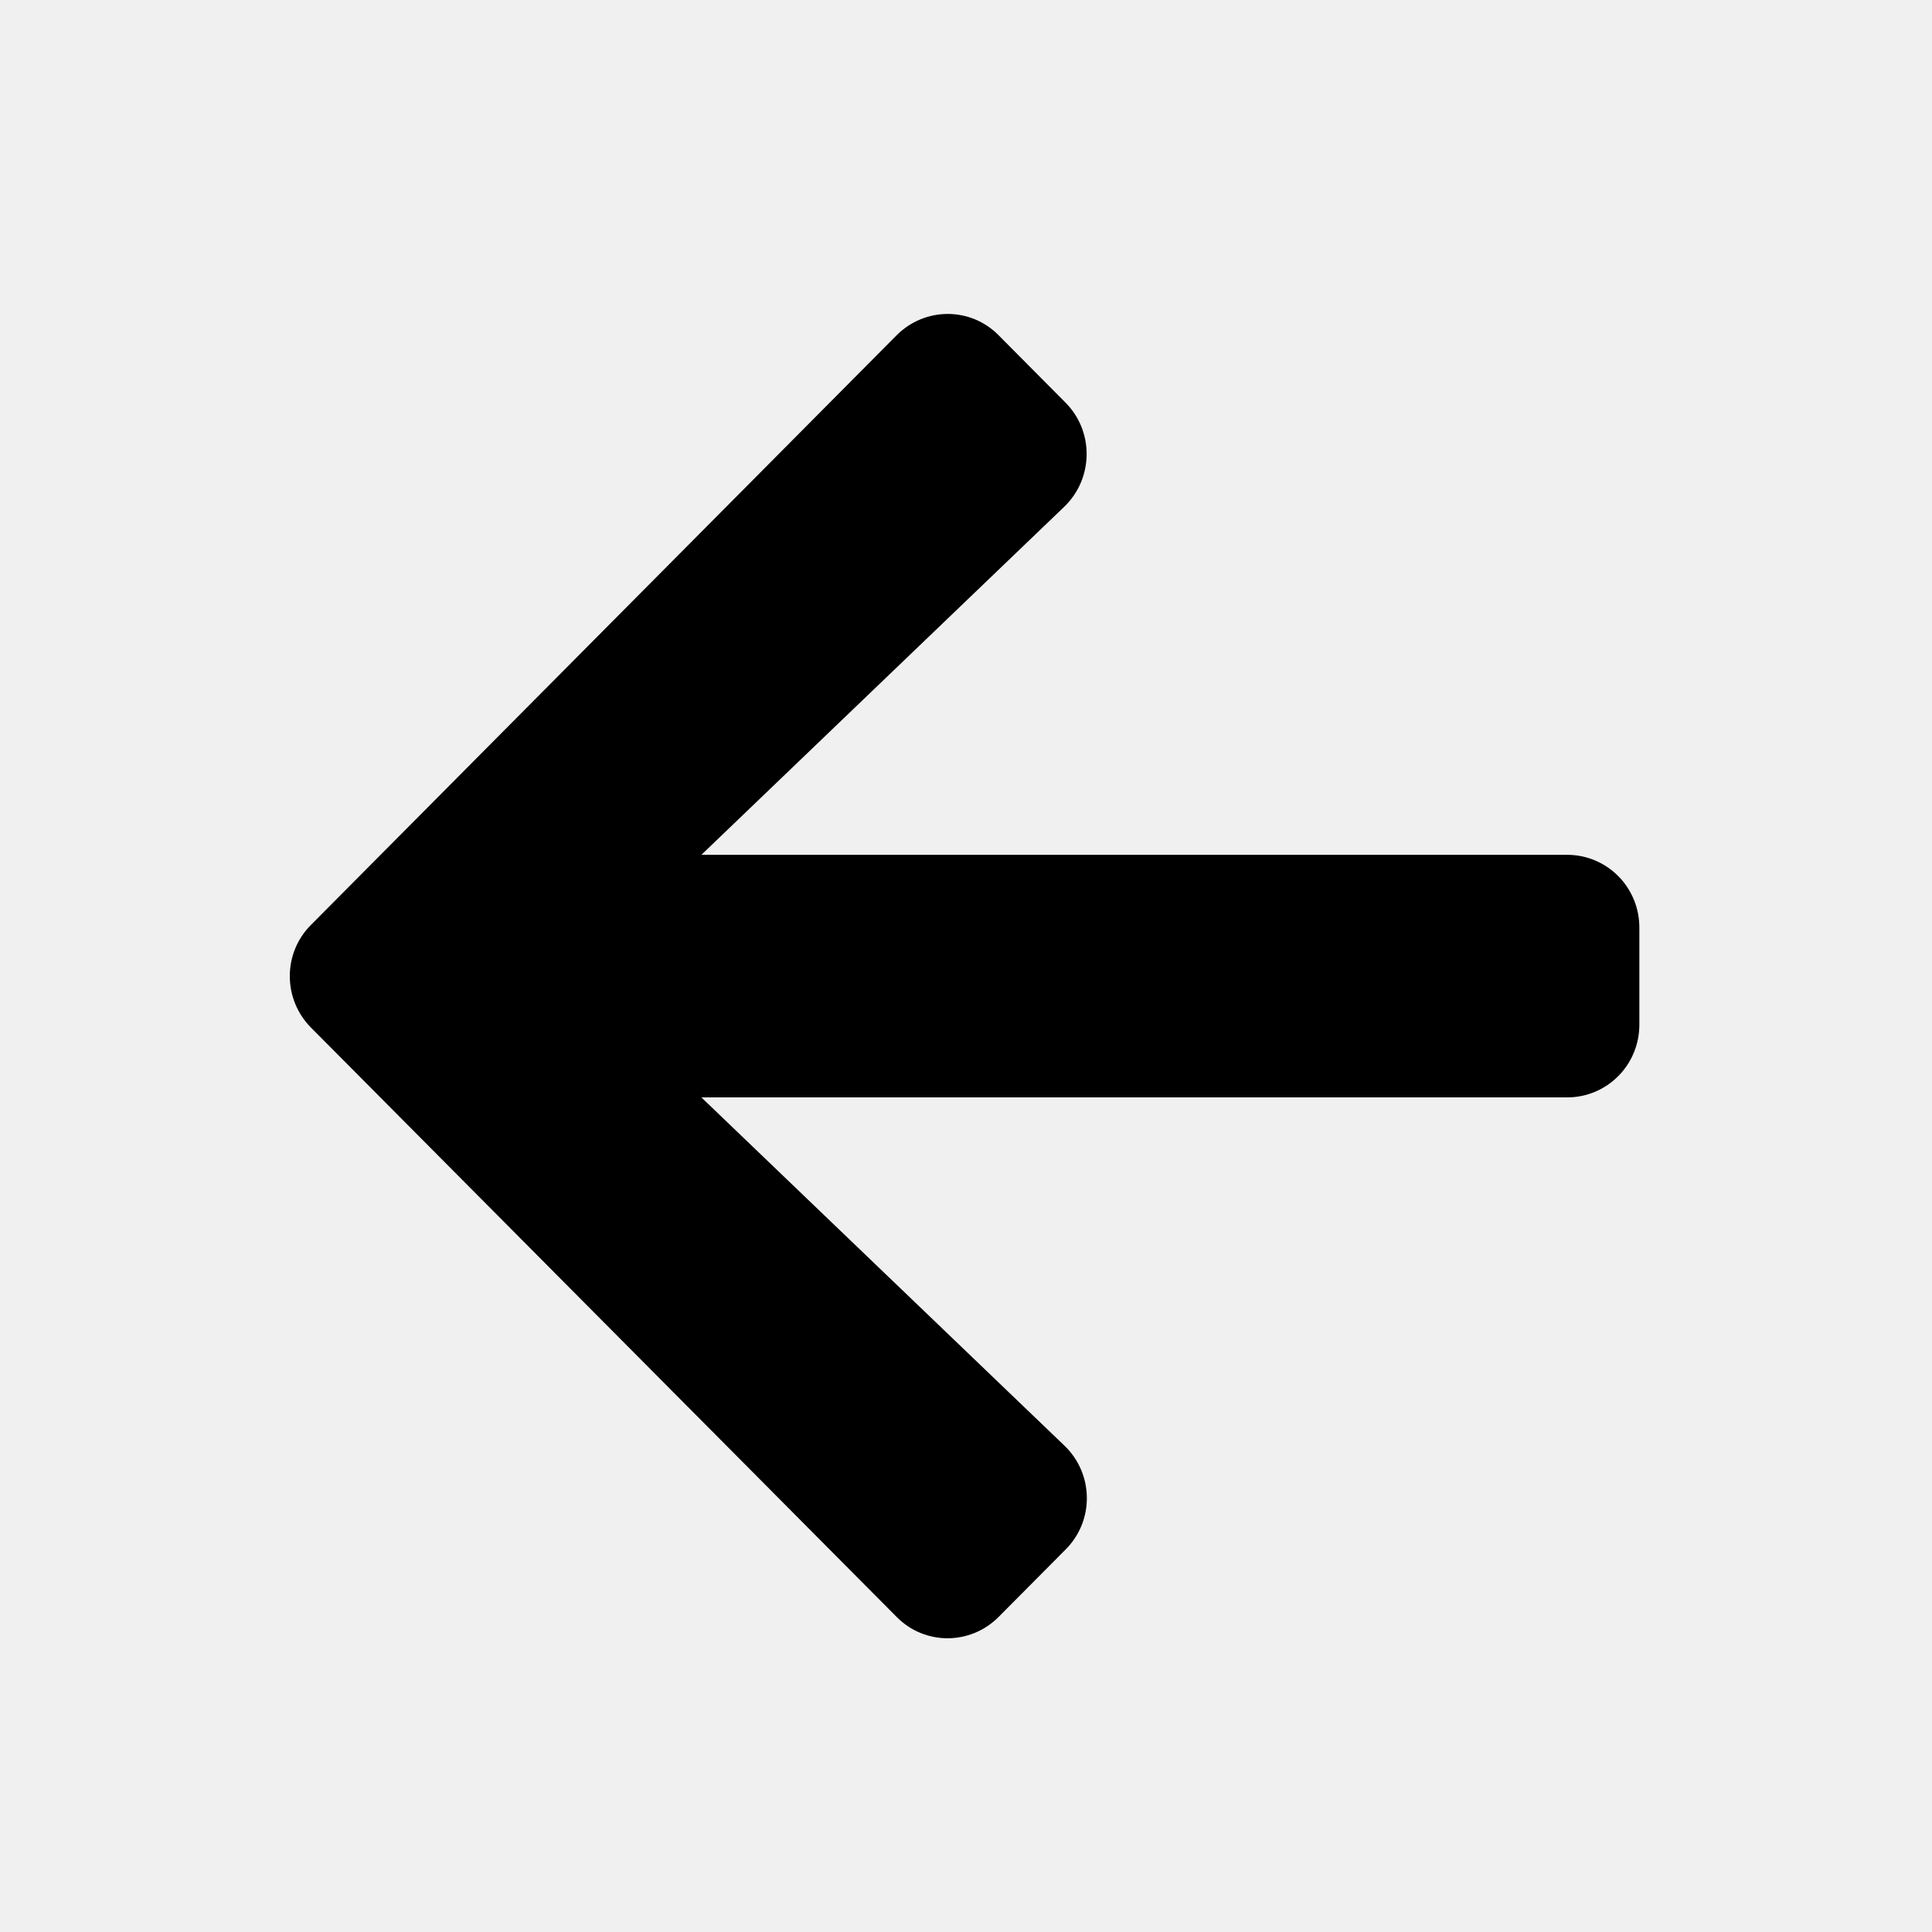
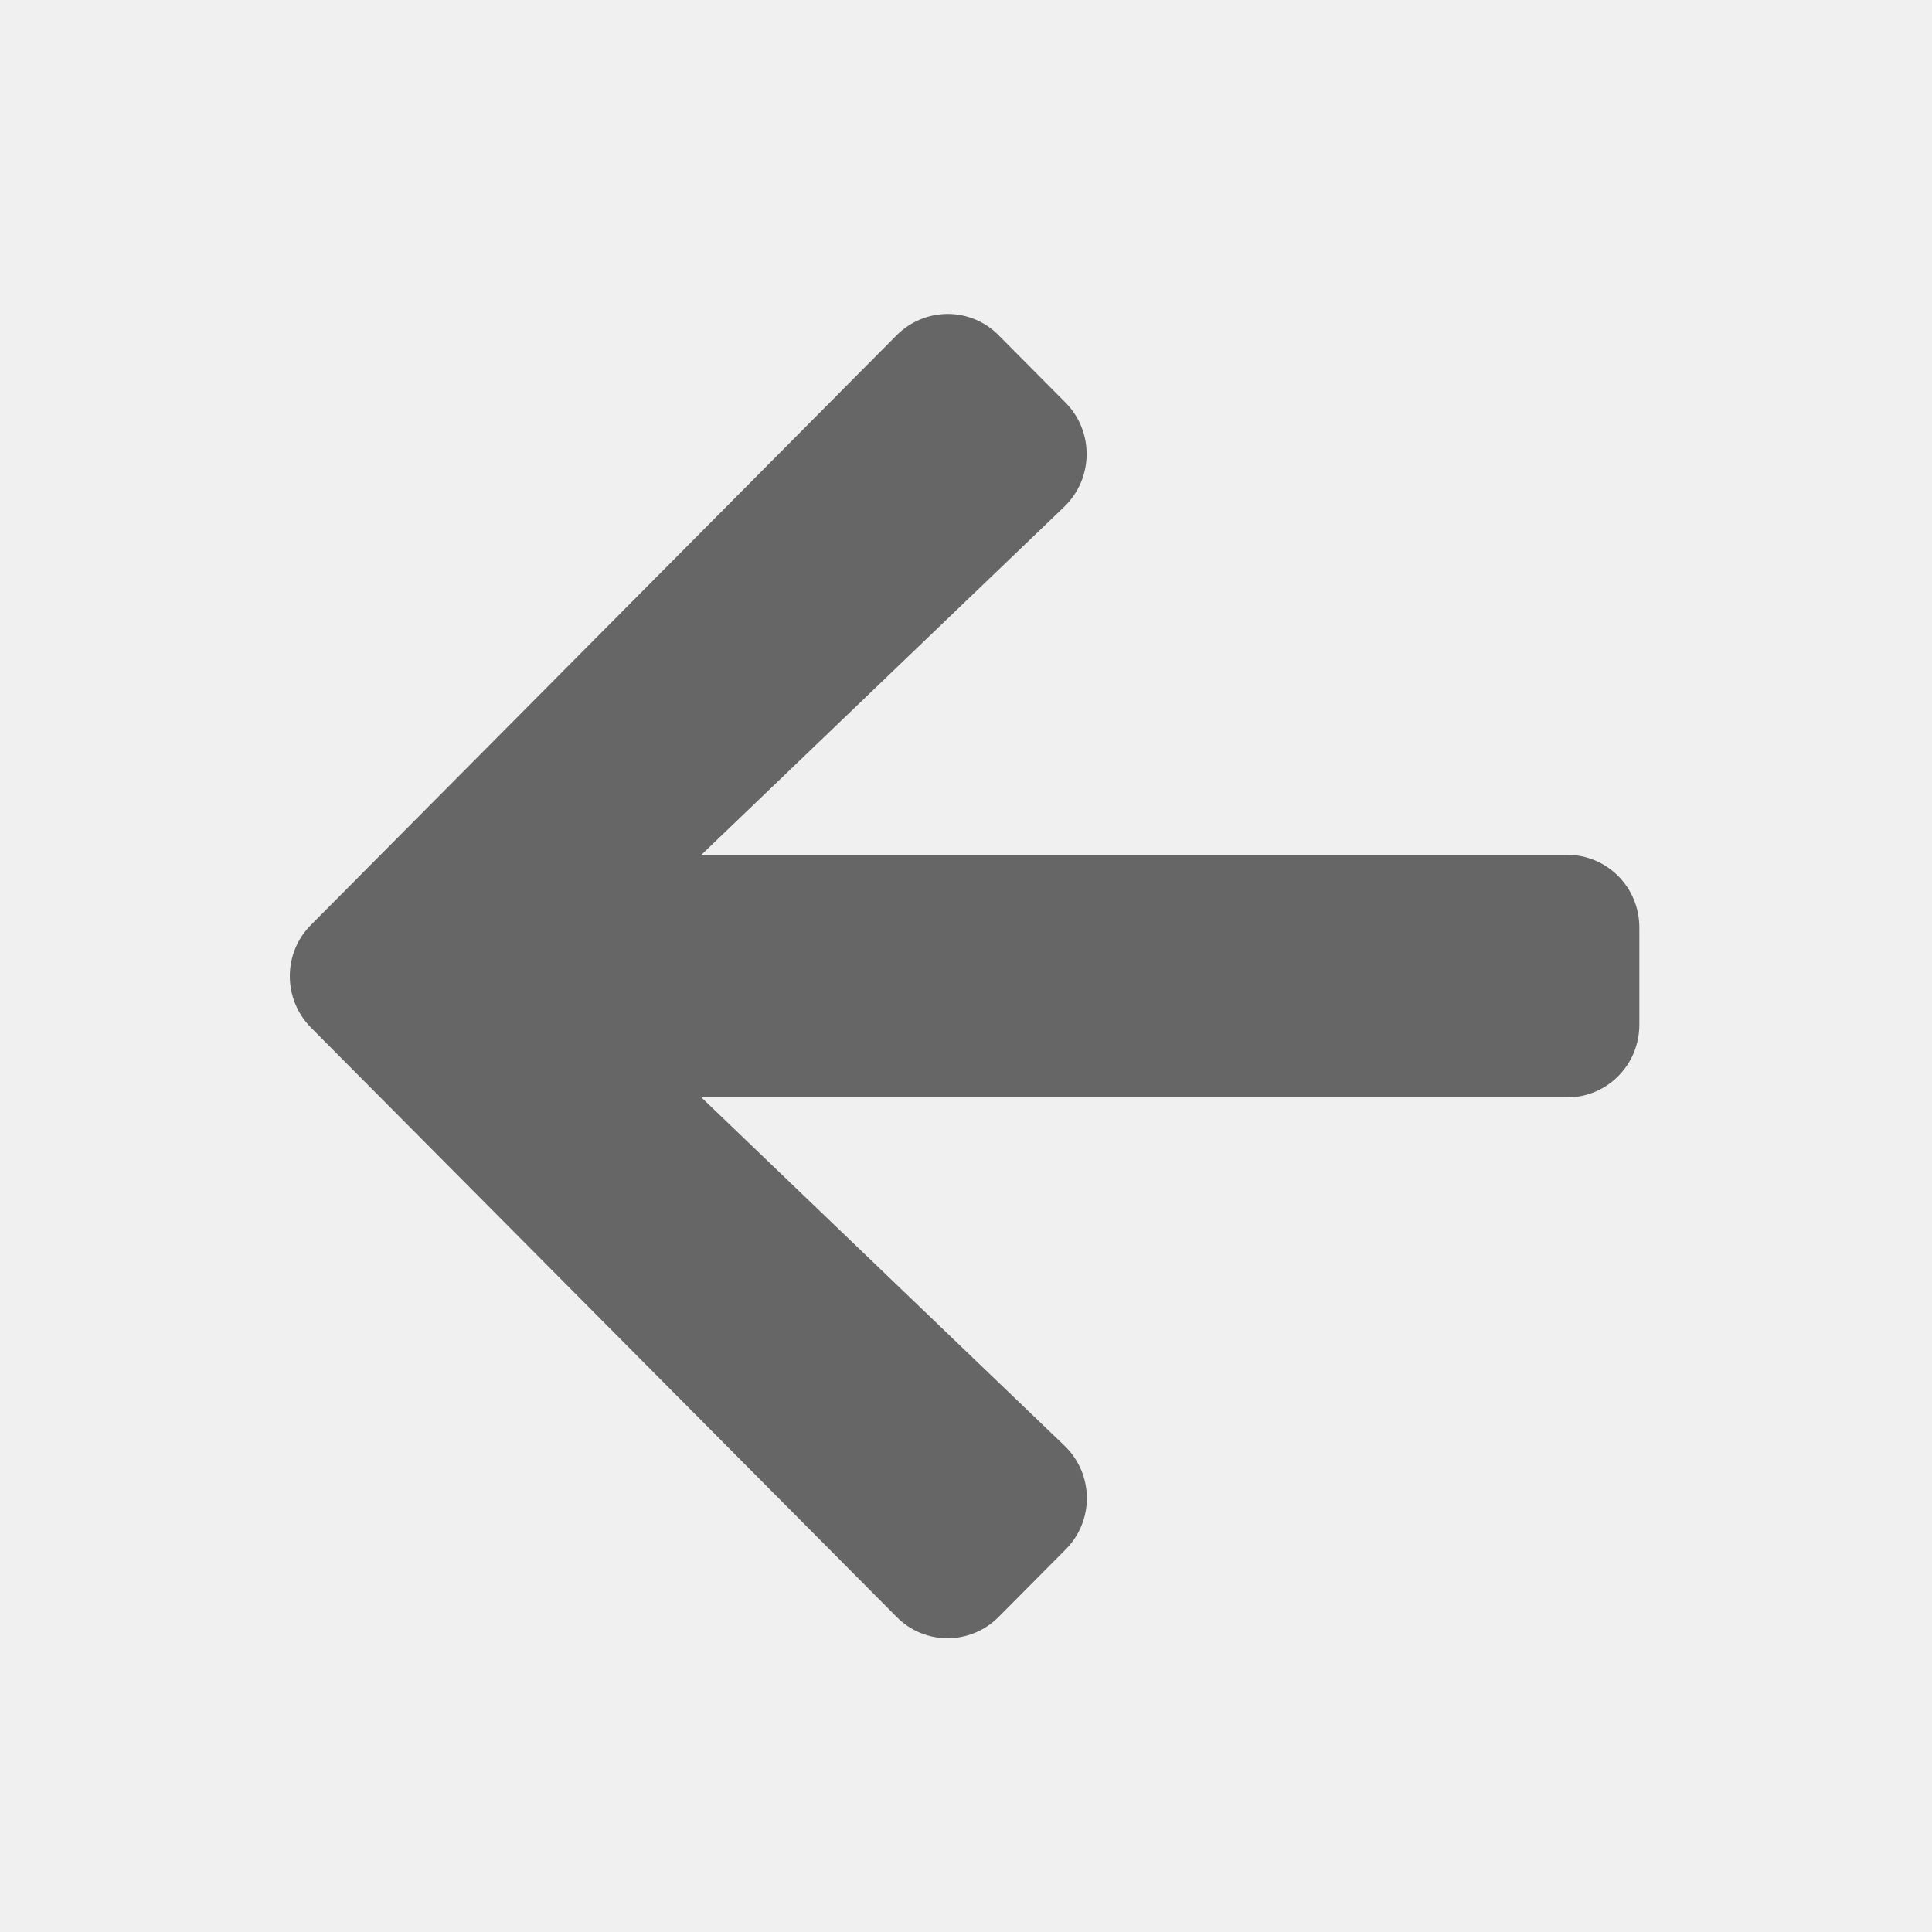
<svg xmlns="http://www.w3.org/2000/svg" xmlns:xlink="http://www.w3.org/1999/xlink" width="80px" height="80px" viewBox="0 0 80 80" version="1.1">
  <defs>
    <path d="M44.122,64.164 L41.353,66.951 C40.181,68.132 38.285,68.132 37.125,66.951 L12.879,42.553 C11.707,41.373 11.707,39.464 12.879,38.296 L37.125,13.885 C38.298,12.705 40.193,12.705 41.353,13.885 L44.122,16.673 C45.307,17.866 45.282,19.812 44.072,20.98 L29.043,35.396 L64.888,35.396 C66.547,35.396 67.882,36.739 67.882,38.409 L67.882,42.428 C67.882,44.098 66.547,45.441 64.888,45.441 L29.043,45.441 L44.072,59.857 C45.294,61.025 45.319,62.971 44.122,64.164 Z" id="path-1" />
  </defs>
  <g id="Icons/arrrr4" stroke="none" stroke-width="1" fill="none" fill-rule="evenodd">
    <mask id="mask-2" fill="white">
      <use xlink:href="#path-1" />
    </mask>
-     <use id="Mask" fill="#000000" fill-rule="nonzero" xlink:href="#path-1" />
+     <use id="Mask" fill="#666666" fill-rule="nonzero" xlink:href="#path-1" />
  </g>
</svg>
